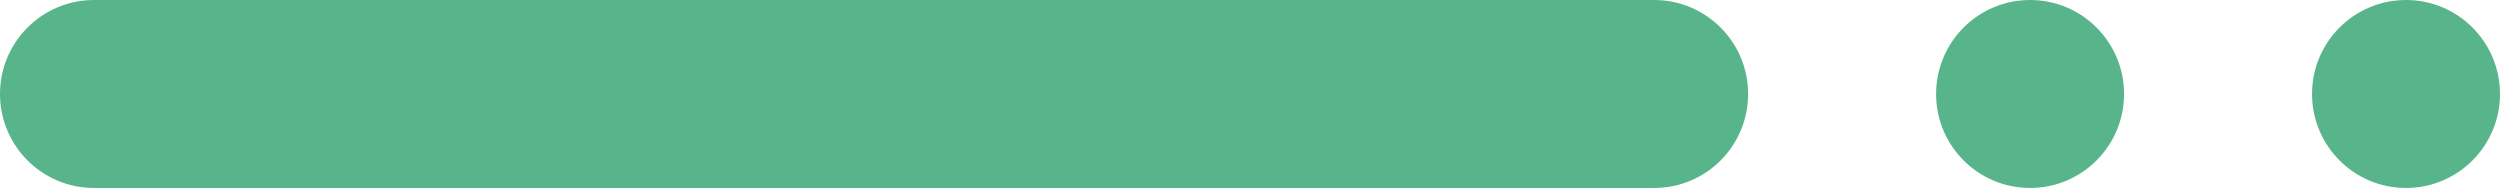
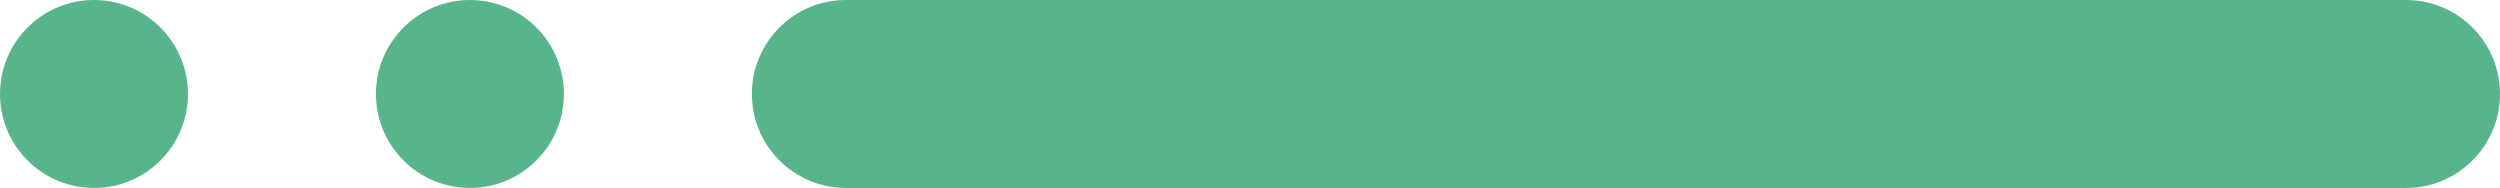
<svg xmlns="http://www.w3.org/2000/svg" width="133" height="10" viewBox="0 0 133 10" fill="none">
-   <rect x="93" y="10" width="93" height="10" rx="5" transform="rotate(180 93 10)" fill="#58B58B" />
-   <rect x="133" y="10" width="10" height="10" rx="5" transform="rotate(180 133 10)" fill="#58B58B" />
-   <rect x="113" y="10" width="10" height="10" rx="5" transform="rotate(180 113 10)" fill="#58B58B" />
+   <rect x="40" width="93" height="10" rx="5" fill="#58B58B" />
+   <rect width="10" height="10" rx="5" fill="#58B58B" />
+   <rect x="20" width="10" height="10" rx="5" fill="#58B58B" />
</svg>
